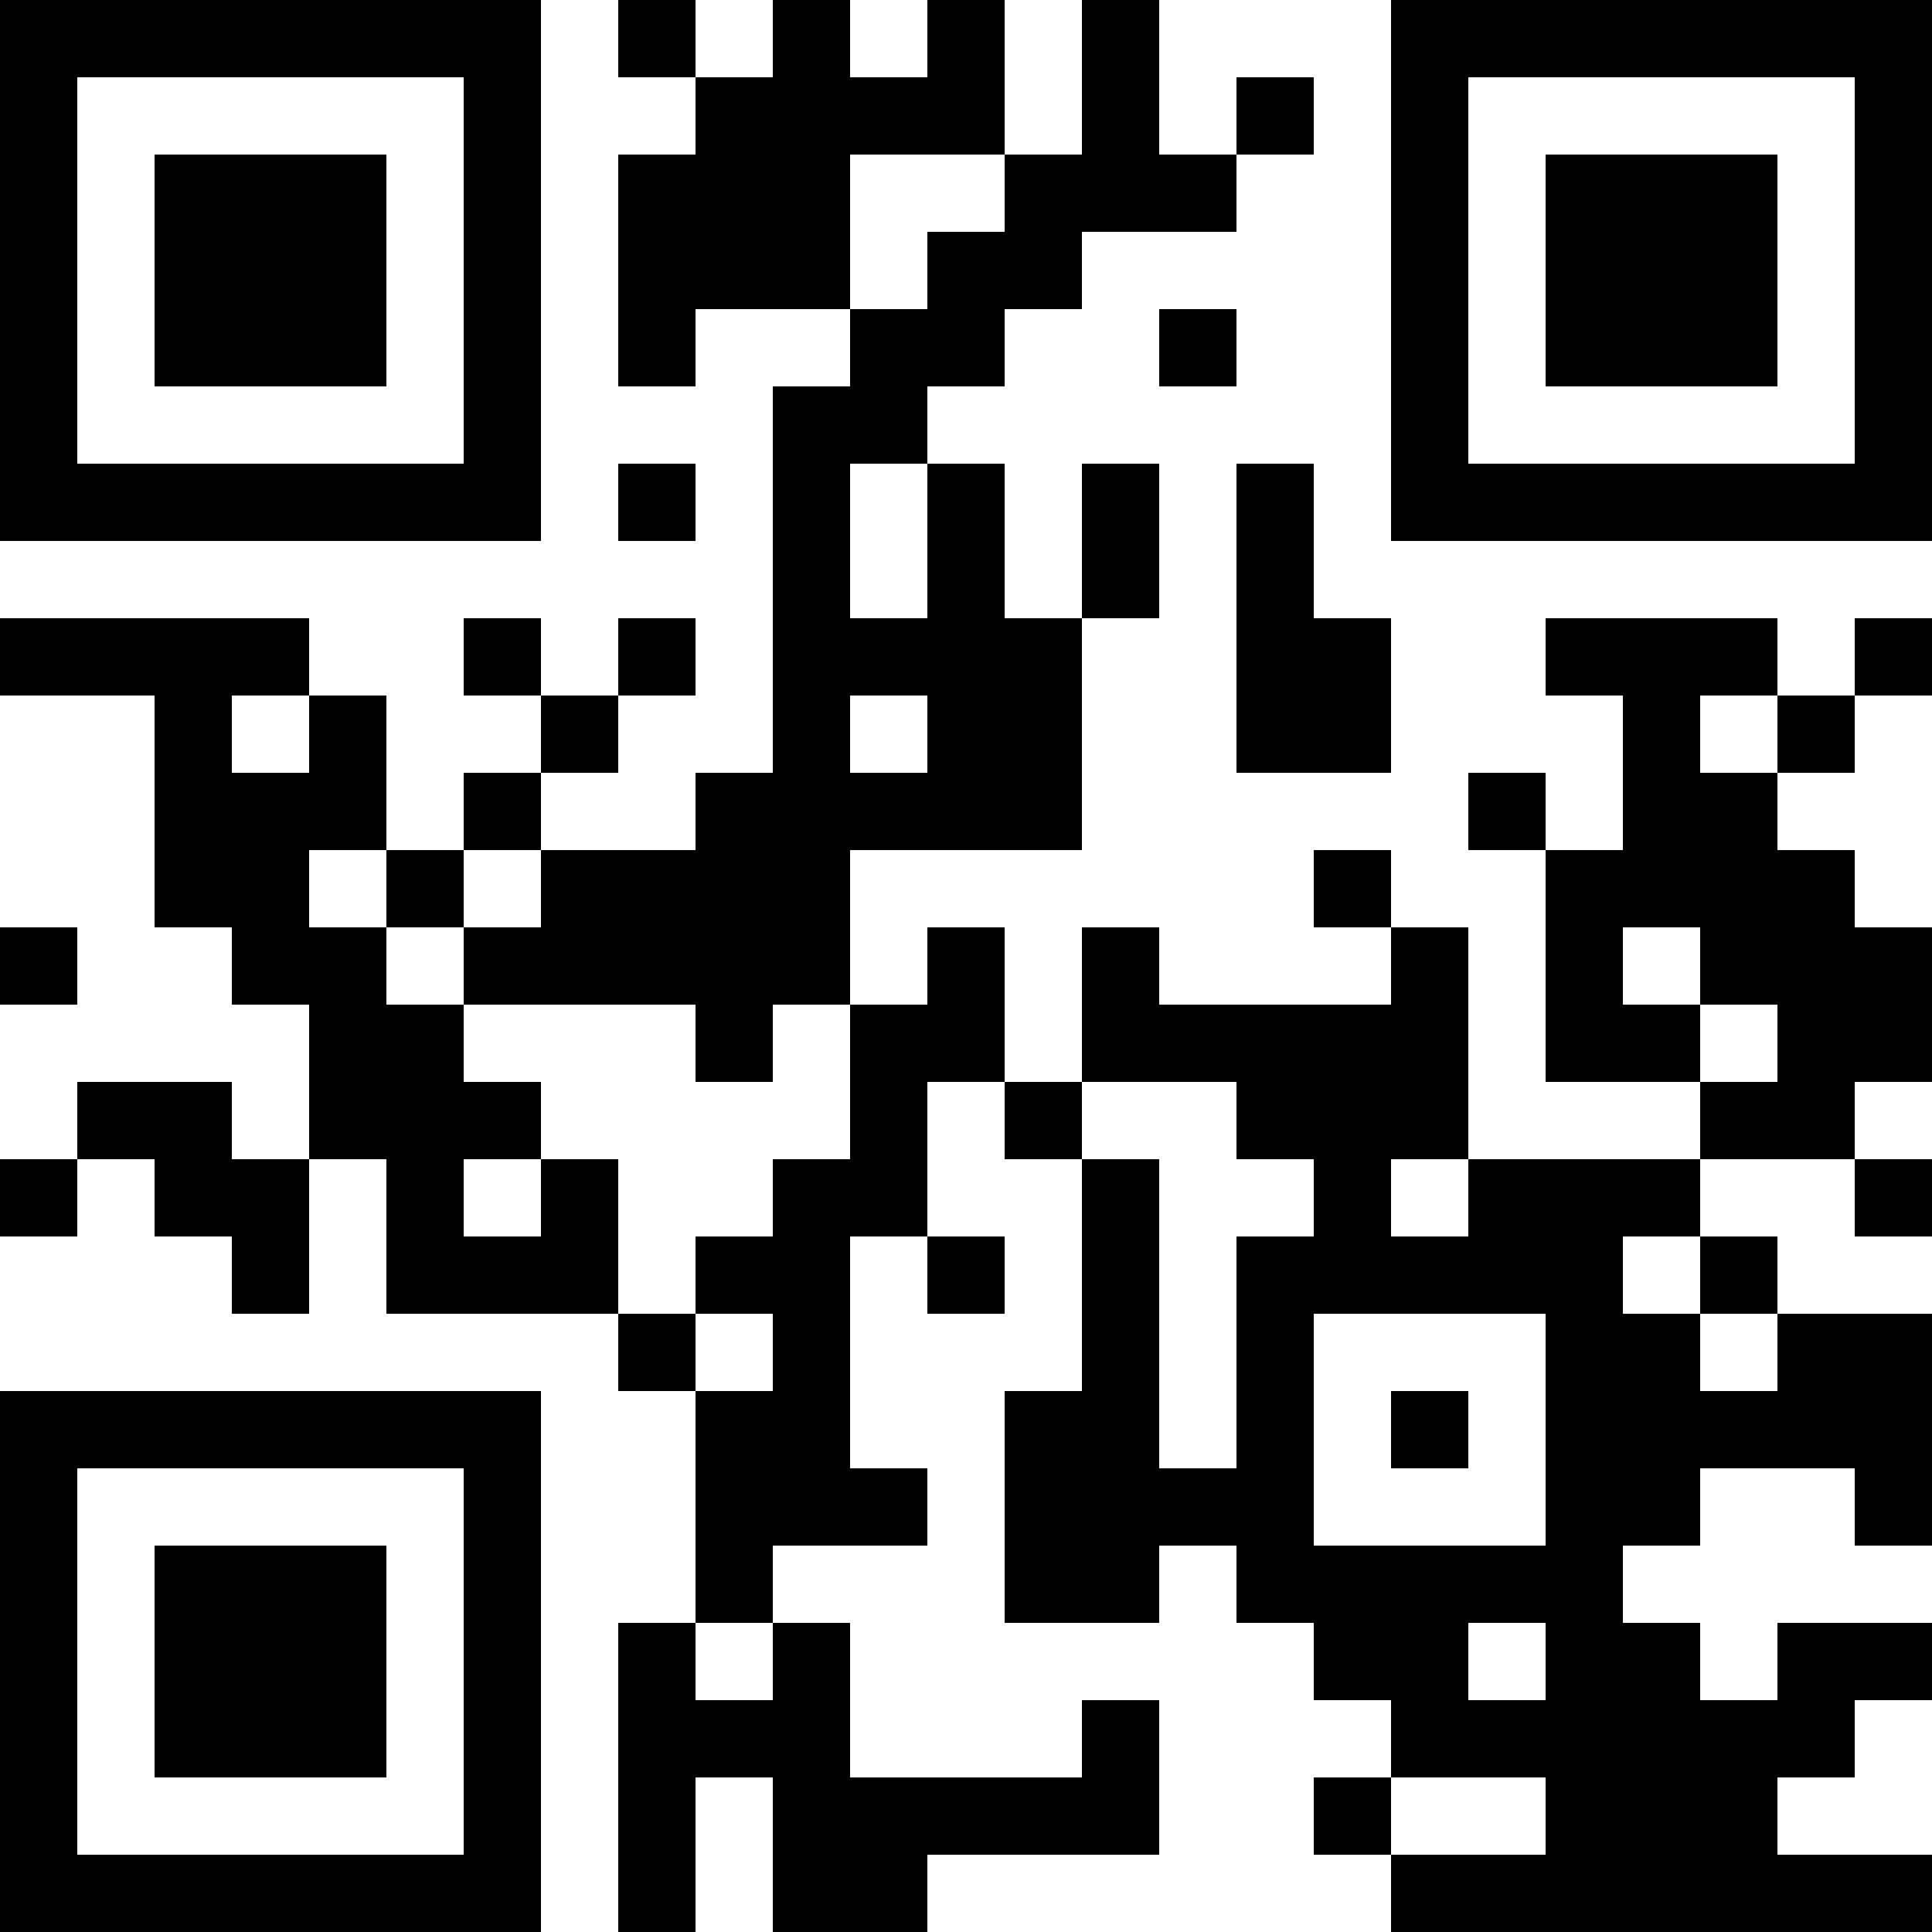
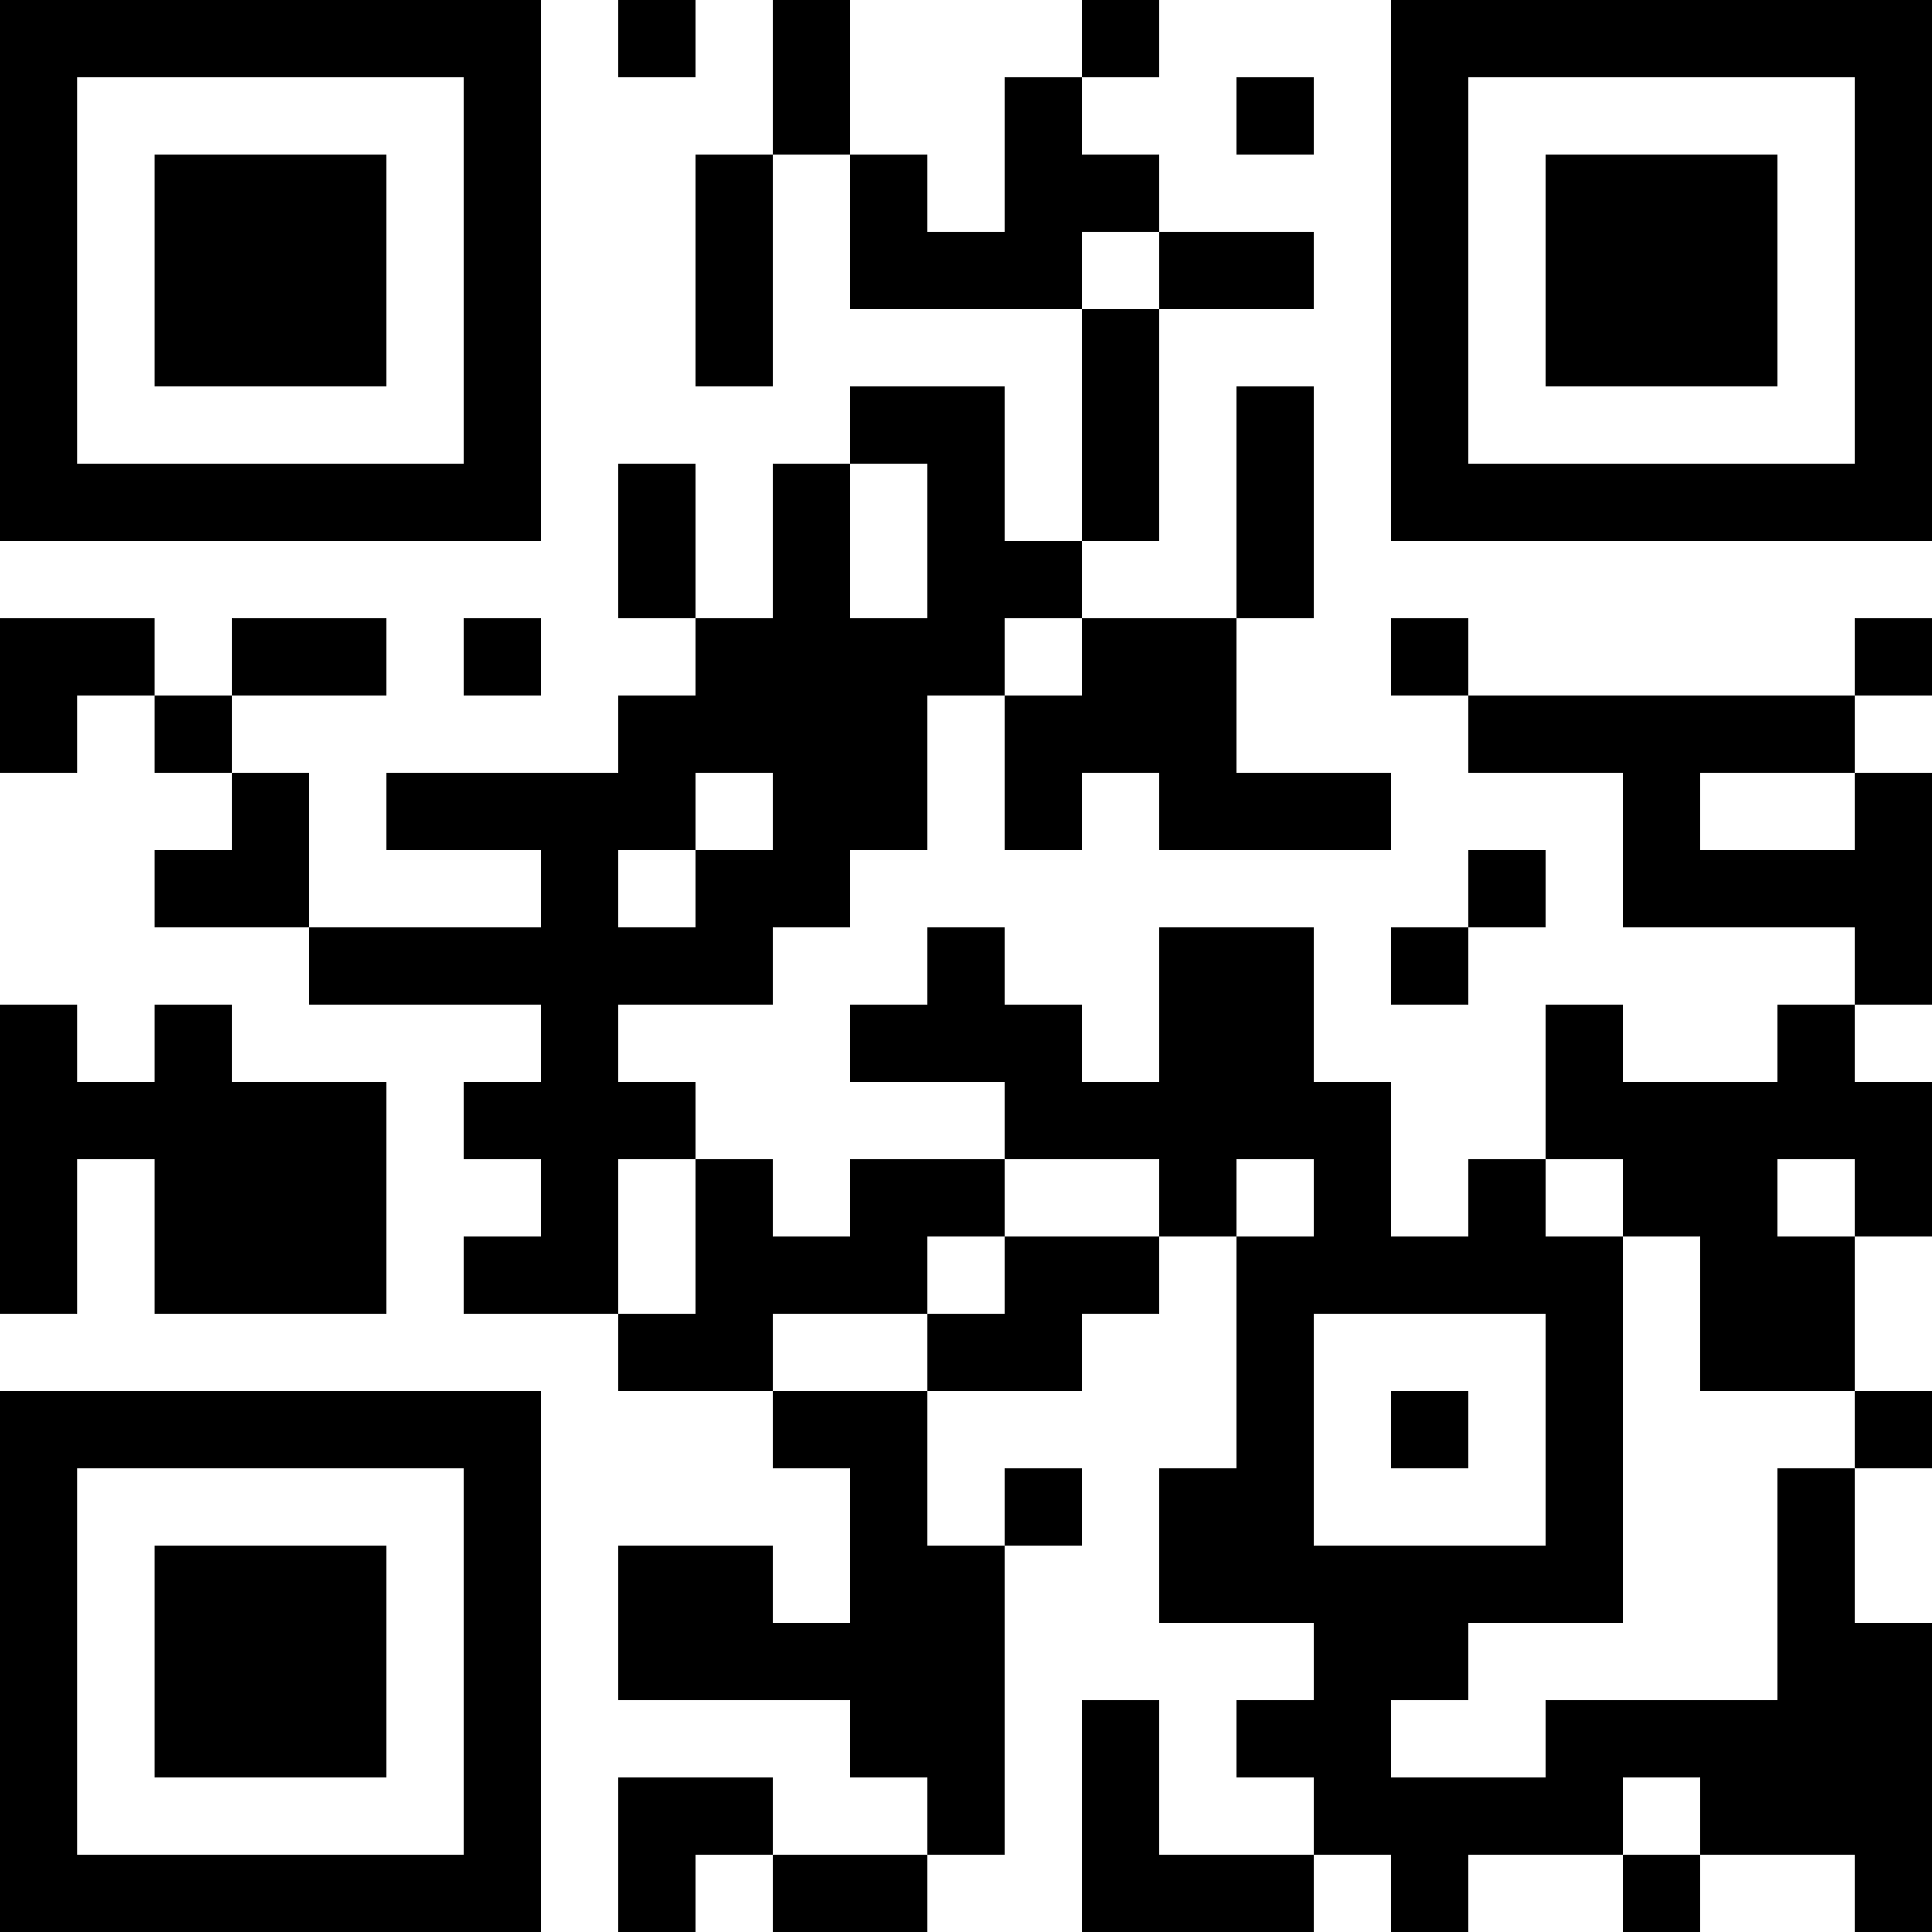
<svg xmlns="http://www.w3.org/2000/svg" version="1.1" width="100" height="100" viewBox="0 0 100 100">
  <rect x="0" y="0" width="100" height="100" fill="#ffffff" />
  <g transform="scale(4)">
    <g transform="translate(0,0)">
-       <path fill-rule="evenodd" d="M8 0L8 1L9 1L9 2L8 2L8 5L9 5L9 4L11 4L11 5L10 5L10 10L9 10L9 11L7 11L7 10L8 10L8 9L9 9L9 8L8 8L8 9L7 9L7 8L6 8L6 9L7 9L7 10L6 10L6 11L5 11L5 9L4 9L4 8L0 8L0 9L2 9L2 12L3 12L3 13L4 13L4 15L3 15L3 14L1 14L1 15L0 15L0 16L1 16L1 15L2 15L2 16L3 16L3 17L4 17L4 15L5 15L5 17L8 17L8 18L9 18L9 21L8 21L8 25L9 25L9 23L10 23L10 25L12 25L12 24L15 24L15 22L14 22L14 23L11 23L11 21L10 21L10 20L12 20L12 19L11 19L11 16L12 16L12 17L13 17L13 16L12 16L12 14L13 14L13 15L14 15L14 18L13 18L13 21L15 21L15 20L16 20L16 21L17 21L17 22L18 22L18 23L17 23L17 24L18 24L18 25L25 25L25 24L23 24L23 23L24 23L24 22L25 22L25 21L23 21L23 22L22 22L22 21L21 21L21 20L22 20L22 19L24 19L24 20L25 20L25 17L23 17L23 16L22 16L22 15L24 15L24 16L25 16L25 15L24 15L24 14L25 14L25 12L24 12L24 11L23 11L23 10L24 10L24 9L25 9L25 8L24 8L24 9L23 9L23 8L20 8L20 9L21 9L21 11L20 11L20 10L19 10L19 11L20 11L20 14L22 14L22 15L19 15L19 12L18 12L18 11L17 11L17 12L18 12L18 13L15 13L15 12L14 12L14 14L13 14L13 12L12 12L12 13L11 13L11 11L14 11L14 8L15 8L15 6L14 6L14 8L13 8L13 6L12 6L12 5L13 5L13 4L14 4L14 3L16 3L16 2L17 2L17 1L16 1L16 2L15 2L15 0L14 0L14 2L13 2L13 0L12 0L12 1L11 1L11 0L10 0L10 1L9 1L9 0ZM11 2L11 4L12 4L12 3L13 3L13 2ZM15 4L15 5L16 5L16 4ZM8 6L8 7L9 7L9 6ZM11 6L11 8L12 8L12 6ZM16 6L16 10L18 10L18 8L17 8L17 6ZM3 9L3 10L4 10L4 9ZM11 9L11 10L12 10L12 9ZM22 9L22 10L23 10L23 9ZM4 11L4 12L5 12L5 13L6 13L6 14L7 14L7 15L6 15L6 16L7 16L7 15L8 15L8 17L9 17L9 18L10 18L10 17L9 17L9 16L10 16L10 15L11 15L11 13L10 13L10 14L9 14L9 13L6 13L6 12L7 12L7 11L6 11L6 12L5 12L5 11ZM0 12L0 13L1 13L1 12ZM21 12L21 13L22 13L22 14L23 14L23 13L22 13L22 12ZM14 14L14 15L15 15L15 19L16 19L16 16L17 16L17 15L16 15L16 14ZM18 15L18 16L19 16L19 15ZM21 16L21 17L22 17L22 18L23 18L23 17L22 17L22 16ZM17 17L17 20L20 20L20 17ZM18 18L18 19L19 19L19 18ZM9 21L9 22L10 22L10 21ZM19 21L19 22L20 22L20 21ZM18 23L18 24L20 24L20 23ZM0 0L0 7L7 7L7 0ZM1 1L1 6L6 6L6 1ZM2 2L2 5L5 5L5 2ZM18 0L18 7L25 7L25 0ZM19 1L19 6L24 6L24 1ZM20 2L20 5L23 5L23 2ZM0 18L0 25L7 25L7 18ZM1 19L1 24L6 24L6 19ZM2 20L2 23L5 23L5 20Z" fill="#000000" />
+       <path fill-rule="evenodd" d="M8 0L8 1L9 1L9 0ZM10 0L10 2L9 2L9 5L10 5L10 2L11 2L11 4L14 4L14 7L13 7L13 5L11 5L11 6L10 6L10 8L9 8L9 6L8 6L8 8L9 8L9 9L8 9L8 10L5 10L5 11L7 11L7 12L4 12L4 10L3 10L3 9L5 9L5 8L3 8L3 9L2 9L2 8L0 8L0 10L1 10L1 9L2 9L2 10L3 10L3 11L2 11L2 12L4 12L4 13L7 13L7 14L6 14L6 15L7 15L7 16L6 16L6 17L8 17L8 18L10 18L10 19L11 19L11 21L10 21L10 20L8 20L8 22L11 22L11 23L12 23L12 24L10 24L10 23L8 23L8 25L9 25L9 24L10 24L10 25L12 25L12 24L13 24L13 20L14 20L14 19L13 19L13 20L12 20L12 18L14 18L14 17L15 17L15 16L16 16L16 19L15 19L15 21L17 21L17 22L16 22L16 23L17 23L17 24L15 24L15 22L14 22L14 25L17 25L17 24L18 24L18 25L19 25L19 24L21 24L21 25L22 25L22 24L24 24L24 25L25 25L25 21L24 21L24 19L25 19L25 18L24 18L24 16L25 16L25 14L24 14L24 13L25 13L25 10L24 10L24 9L25 9L25 8L24 8L24 9L19 9L19 8L18 8L18 9L19 9L19 10L21 10L21 12L24 12L24 13L23 13L23 14L21 14L21 13L20 13L20 15L19 15L19 16L18 16L18 14L17 14L17 12L15 12L15 14L14 14L14 13L13 13L13 12L12 12L12 13L11 13L11 14L13 14L13 15L11 15L11 16L10 16L10 15L9 15L9 14L8 14L8 13L10 13L10 12L11 12L11 11L12 11L12 9L13 9L13 11L14 11L14 10L15 10L15 11L18 11L18 10L16 10L16 8L17 8L17 5L16 5L16 8L14 8L14 7L15 7L15 4L17 4L17 3L15 3L15 2L14 2L14 1L15 1L15 0L14 0L14 1L13 1L13 3L12 3L12 2L11 2L11 0ZM16 1L16 2L17 2L17 1ZM14 3L14 4L15 4L15 3ZM11 6L11 8L12 8L12 6ZM6 8L6 9L7 9L7 8ZM13 8L13 9L14 9L14 8ZM9 10L9 11L8 11L8 12L9 12L9 11L10 11L10 10ZM22 10L22 11L24 11L24 10ZM19 11L19 12L18 12L18 13L19 13L19 12L20 12L20 11ZM0 13L0 17L1 17L1 15L2 15L2 17L5 17L5 14L3 14L3 13L2 13L2 14L1 14L1 13ZM8 15L8 17L9 17L9 15ZM13 15L13 16L12 16L12 17L10 17L10 18L12 18L12 17L13 17L13 16L15 16L15 15ZM16 15L16 16L17 16L17 15ZM20 15L20 16L21 16L21 21L19 21L19 22L18 22L18 23L20 23L20 22L23 22L23 19L24 19L24 18L22 18L22 16L21 16L21 15ZM23 15L23 16L24 16L24 15ZM17 17L17 20L20 20L20 17ZM18 18L18 19L19 19L19 18ZM21 23L21 24L22 24L22 23ZM0 0L0 7L7 7L7 0ZM1 1L1 6L6 6L6 1ZM2 2L2 5L5 5L5 2ZM18 0L18 7L25 7L25 0ZM19 1L19 6L24 6L24 1ZM20 2L20 5L23 5L23 2ZM0 18L0 25L7 25L7 18ZM1 19L1 24L6 24L6 19ZM2 20L2 23L5 23L5 20Z" fill="#000000" />
    </g>
  </g>
</svg>
